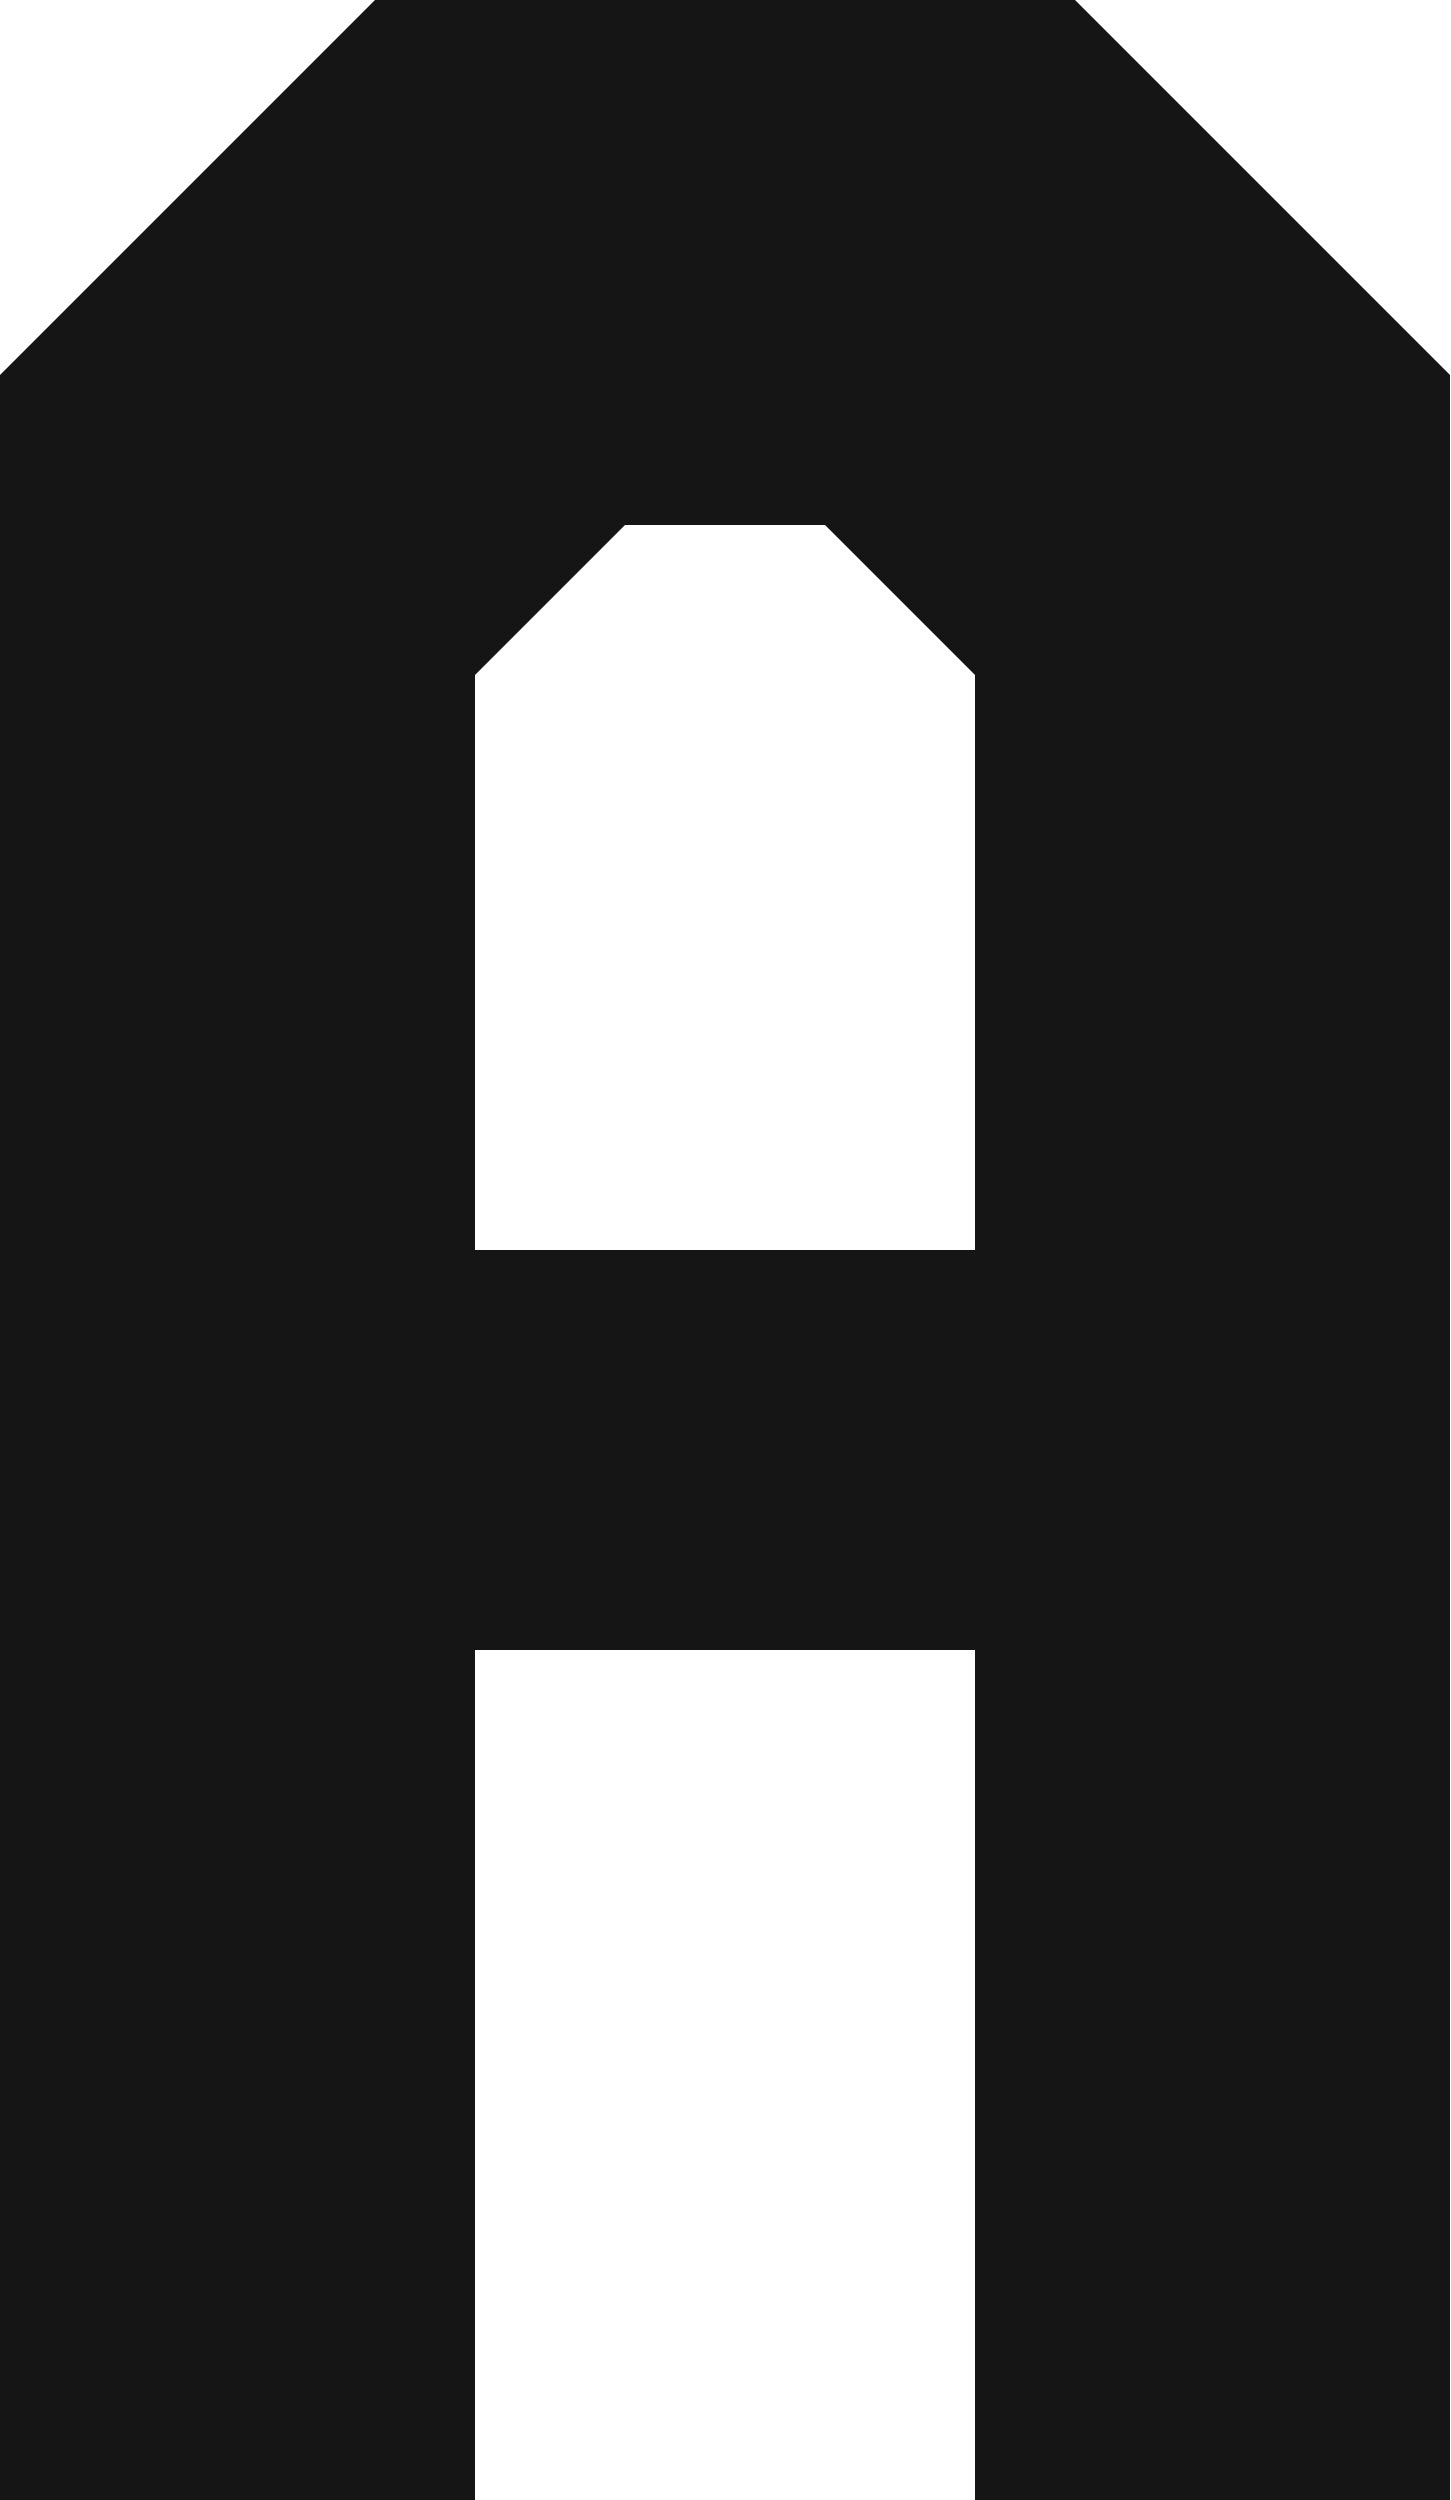
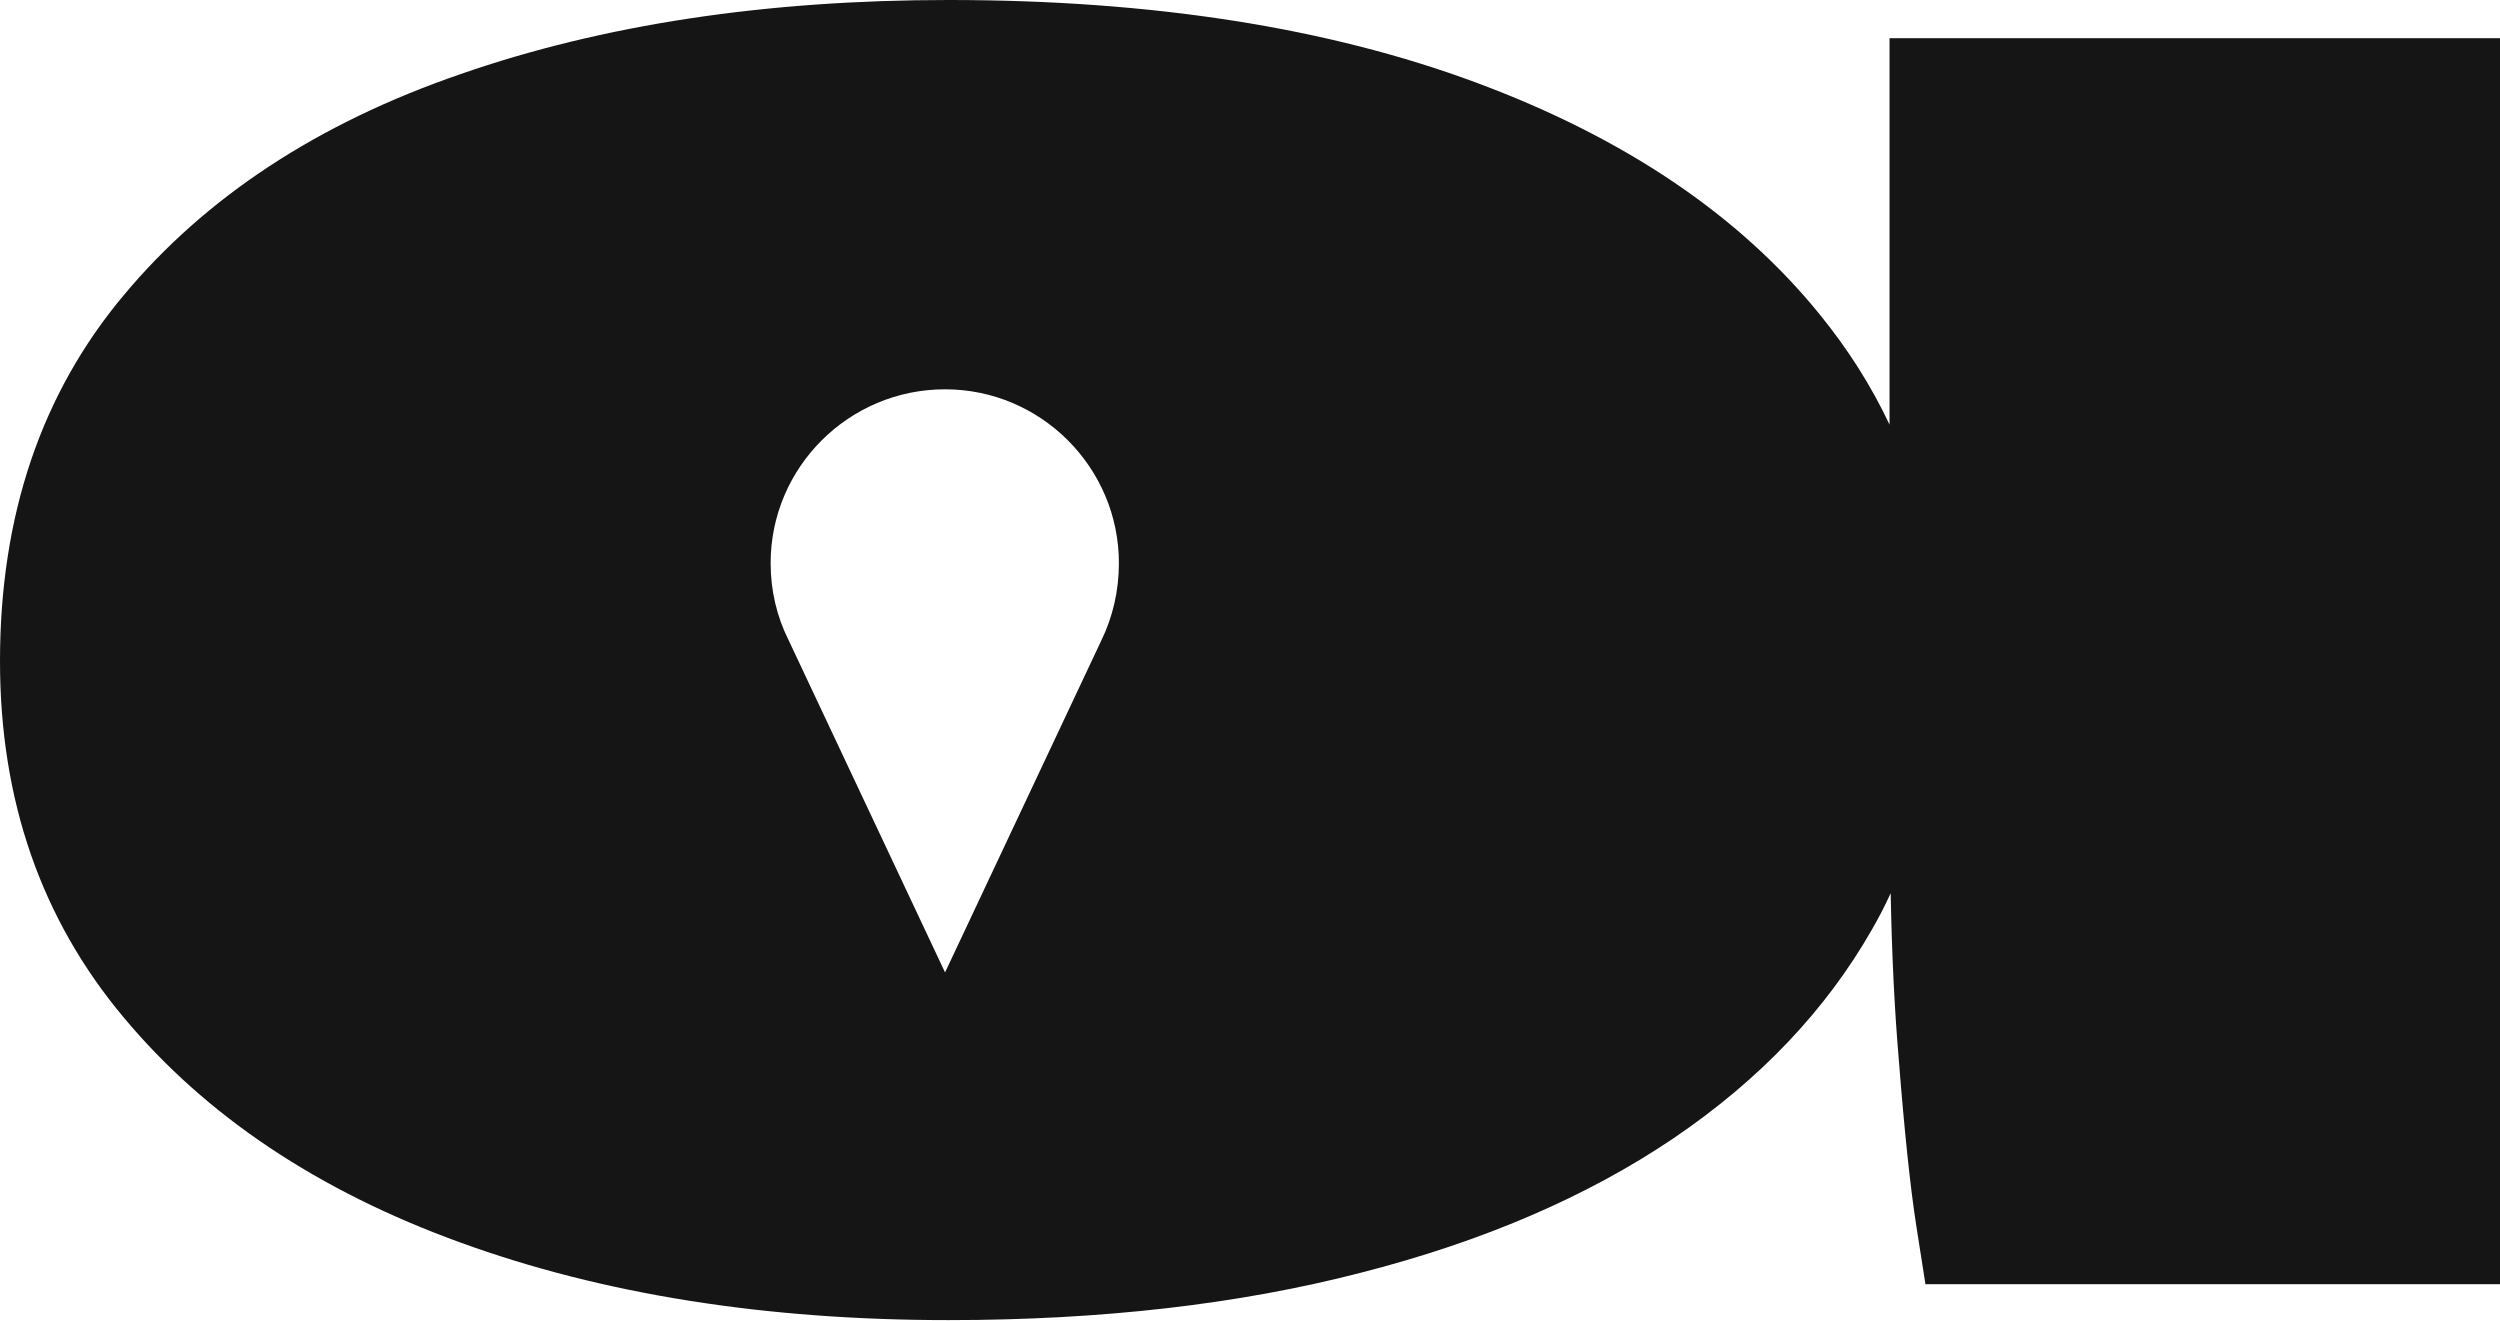
- <svg xmlns="http://www.w3.org/2000/svg" viewBox="12.40 3.50 23.20 40.00" width="23.20" height="40.00">
-   <path fill="#151515" fill-rule="nonzero" d="M12.4 43.5V9.5L18.4 3.5H29.6L35.6 9.5V43.5H28V29.9H20V43.5ZM20 14.3V23.5H28V14.3L25.6 11.9H22.4Z" />
+ <svg xmlns="http://www.w3.org/2000/svg" viewBox="2.07 12.42 43.86 23.16" width="43.86" height="23.16">
+   <path fill="#151515" fill-rule="nonzero" d="M18.71 35.58Q13.89 35.58 10.15 34.22Q6.4 32.86 4.24 30.27Q2.07 27.68 2.07 24.02Q2.07 20.19 4.24 17.6Q6.4 15.01 10.15 13.72Q13.89 12.42 18.71 12.42Q24.07 12.42 27.97 13.87Q31.87 15.32 33.99 17.93Q34.74 18.85 35.22 19.87V13.09H45.93V34.95H35.85L35.69 33.93Q35.53 32.9 35.38 30.98Q35.27 29.69 35.24 28.09Q35.09 28.42 34.91 28.73Q33.7 30.85 31.43 32.39Q29.15 33.93 25.94 34.75Q22.73 35.58 18.71 35.58ZM21.7 22.3C21.7 20.62 20.33 19.25 18.65 19.25C16.96 19.25 15.59 20.62 15.59 22.3C15.59 22.78 15.7 23.24 15.9 23.64L18.65 29.48L21.39 23.66C21.59 23.25 21.7 22.79 21.7 22.3Z" />
</svg>
